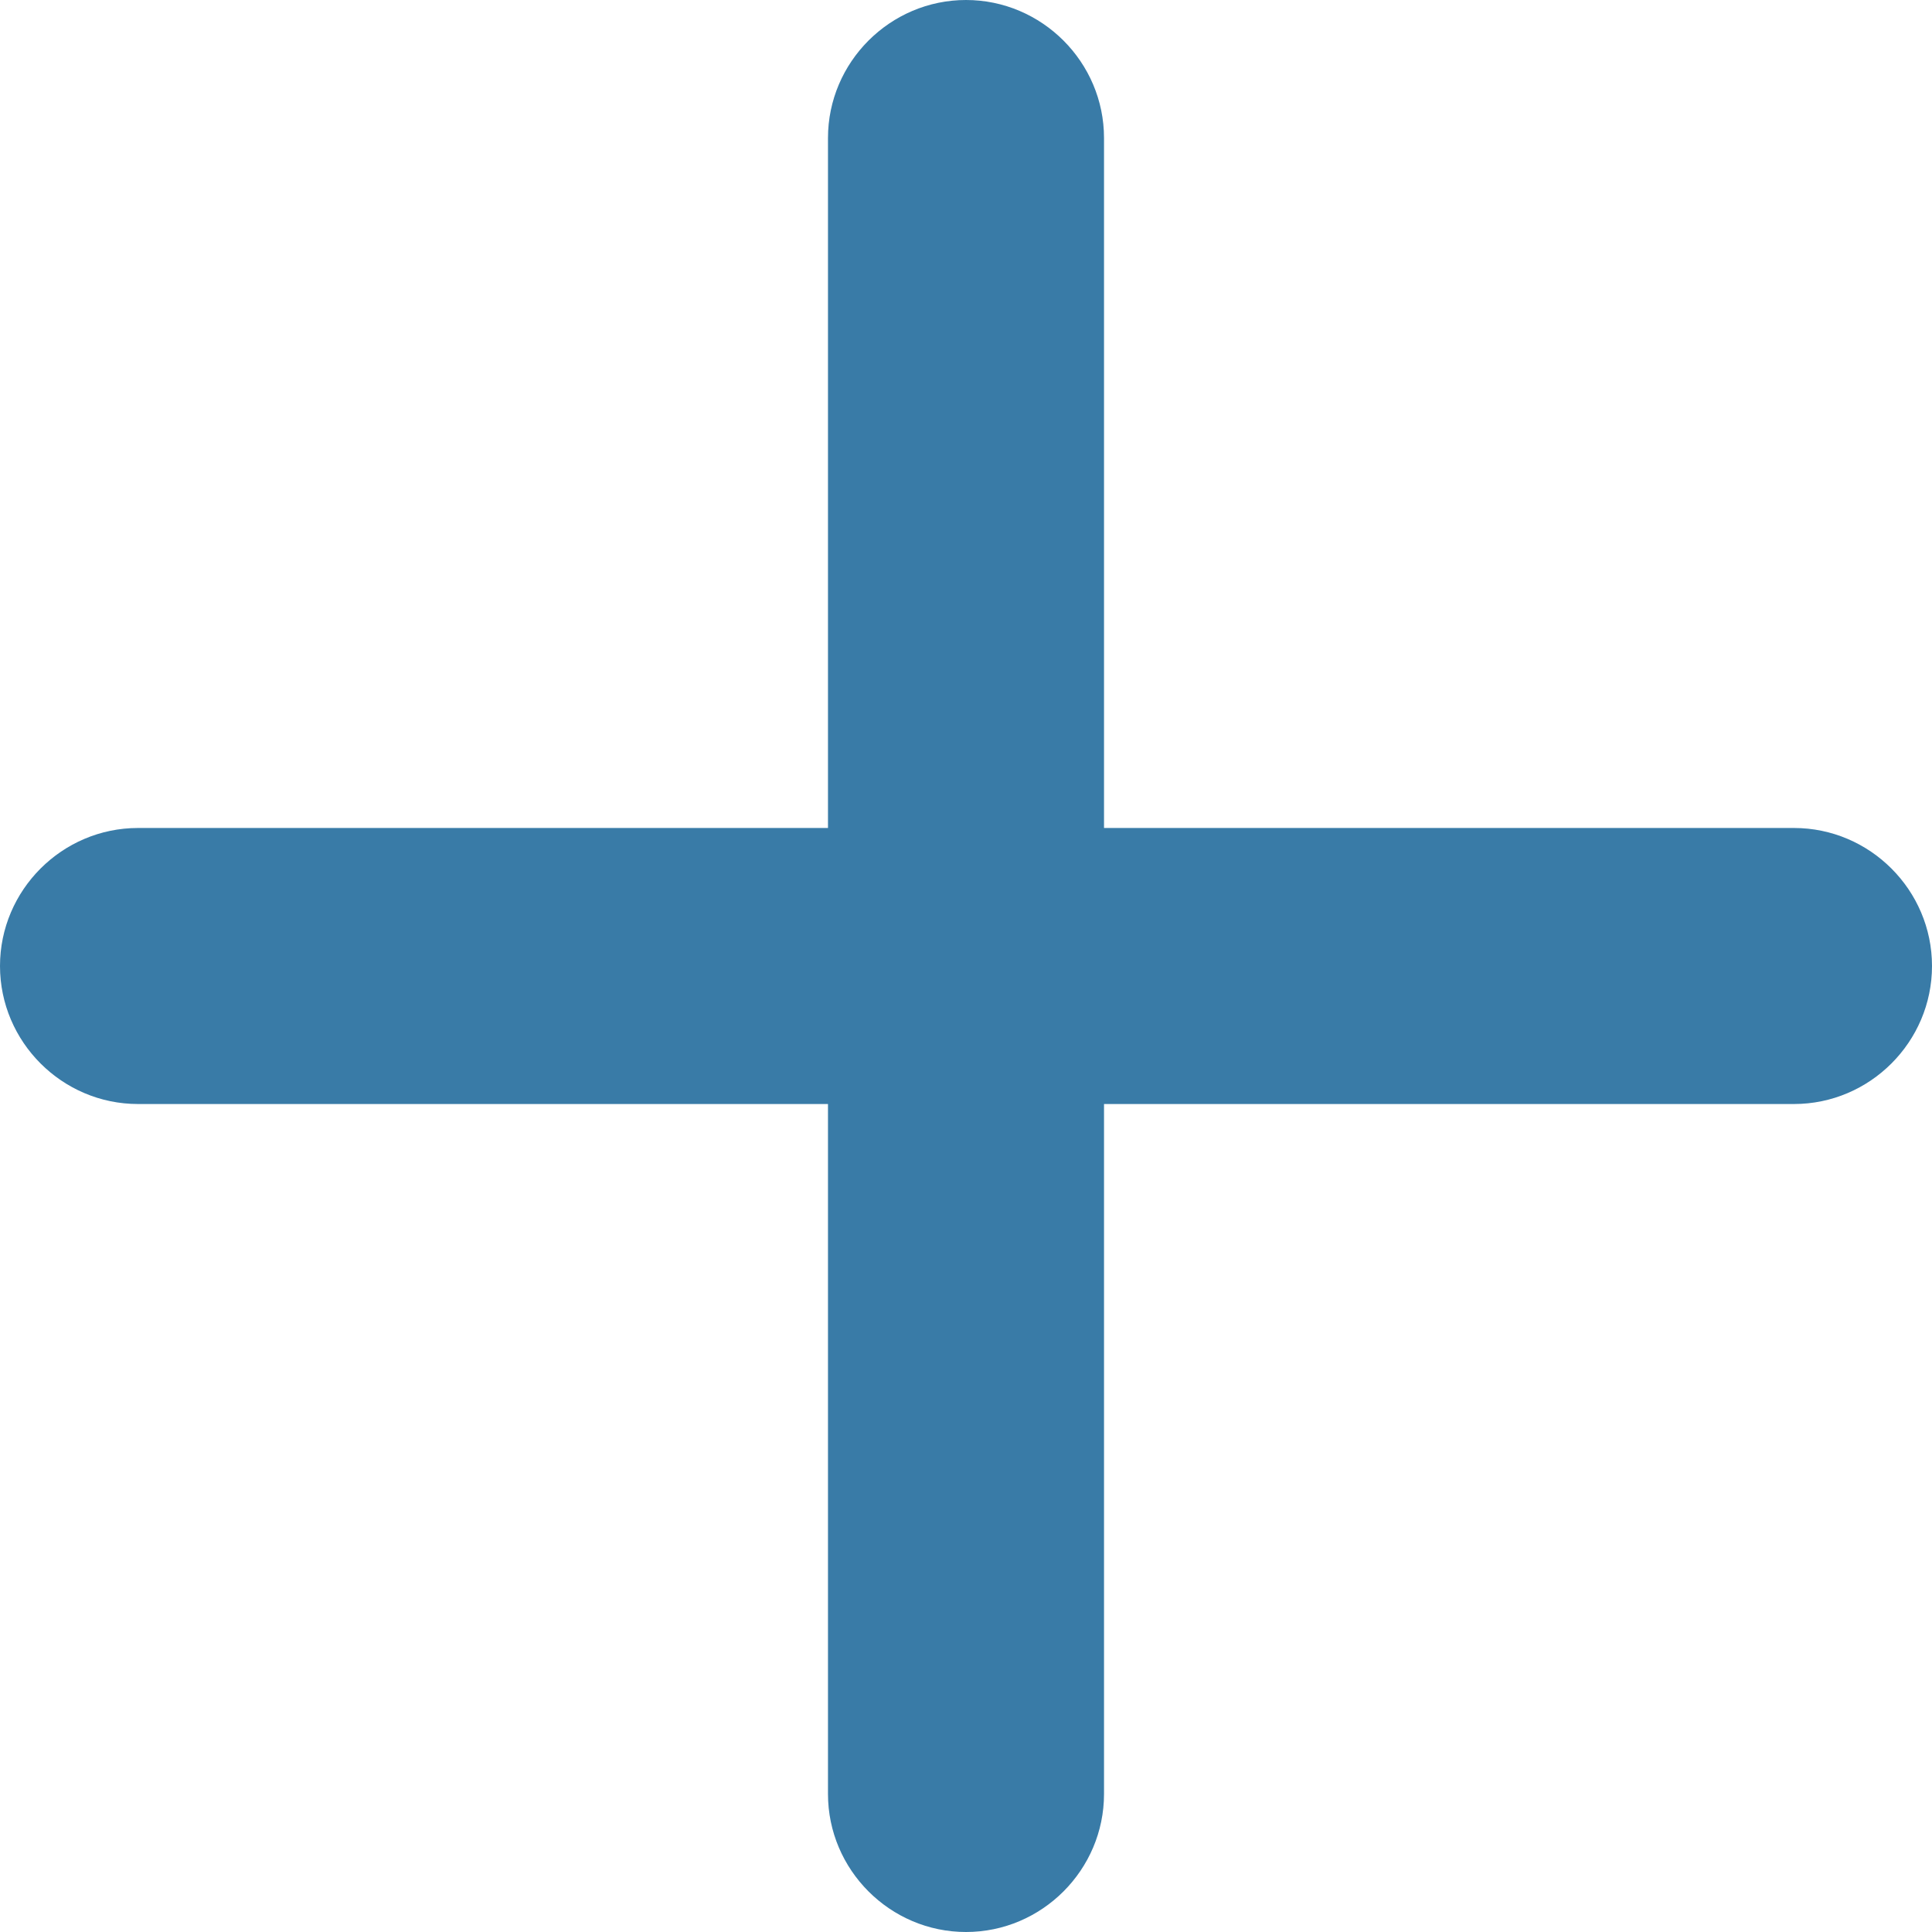
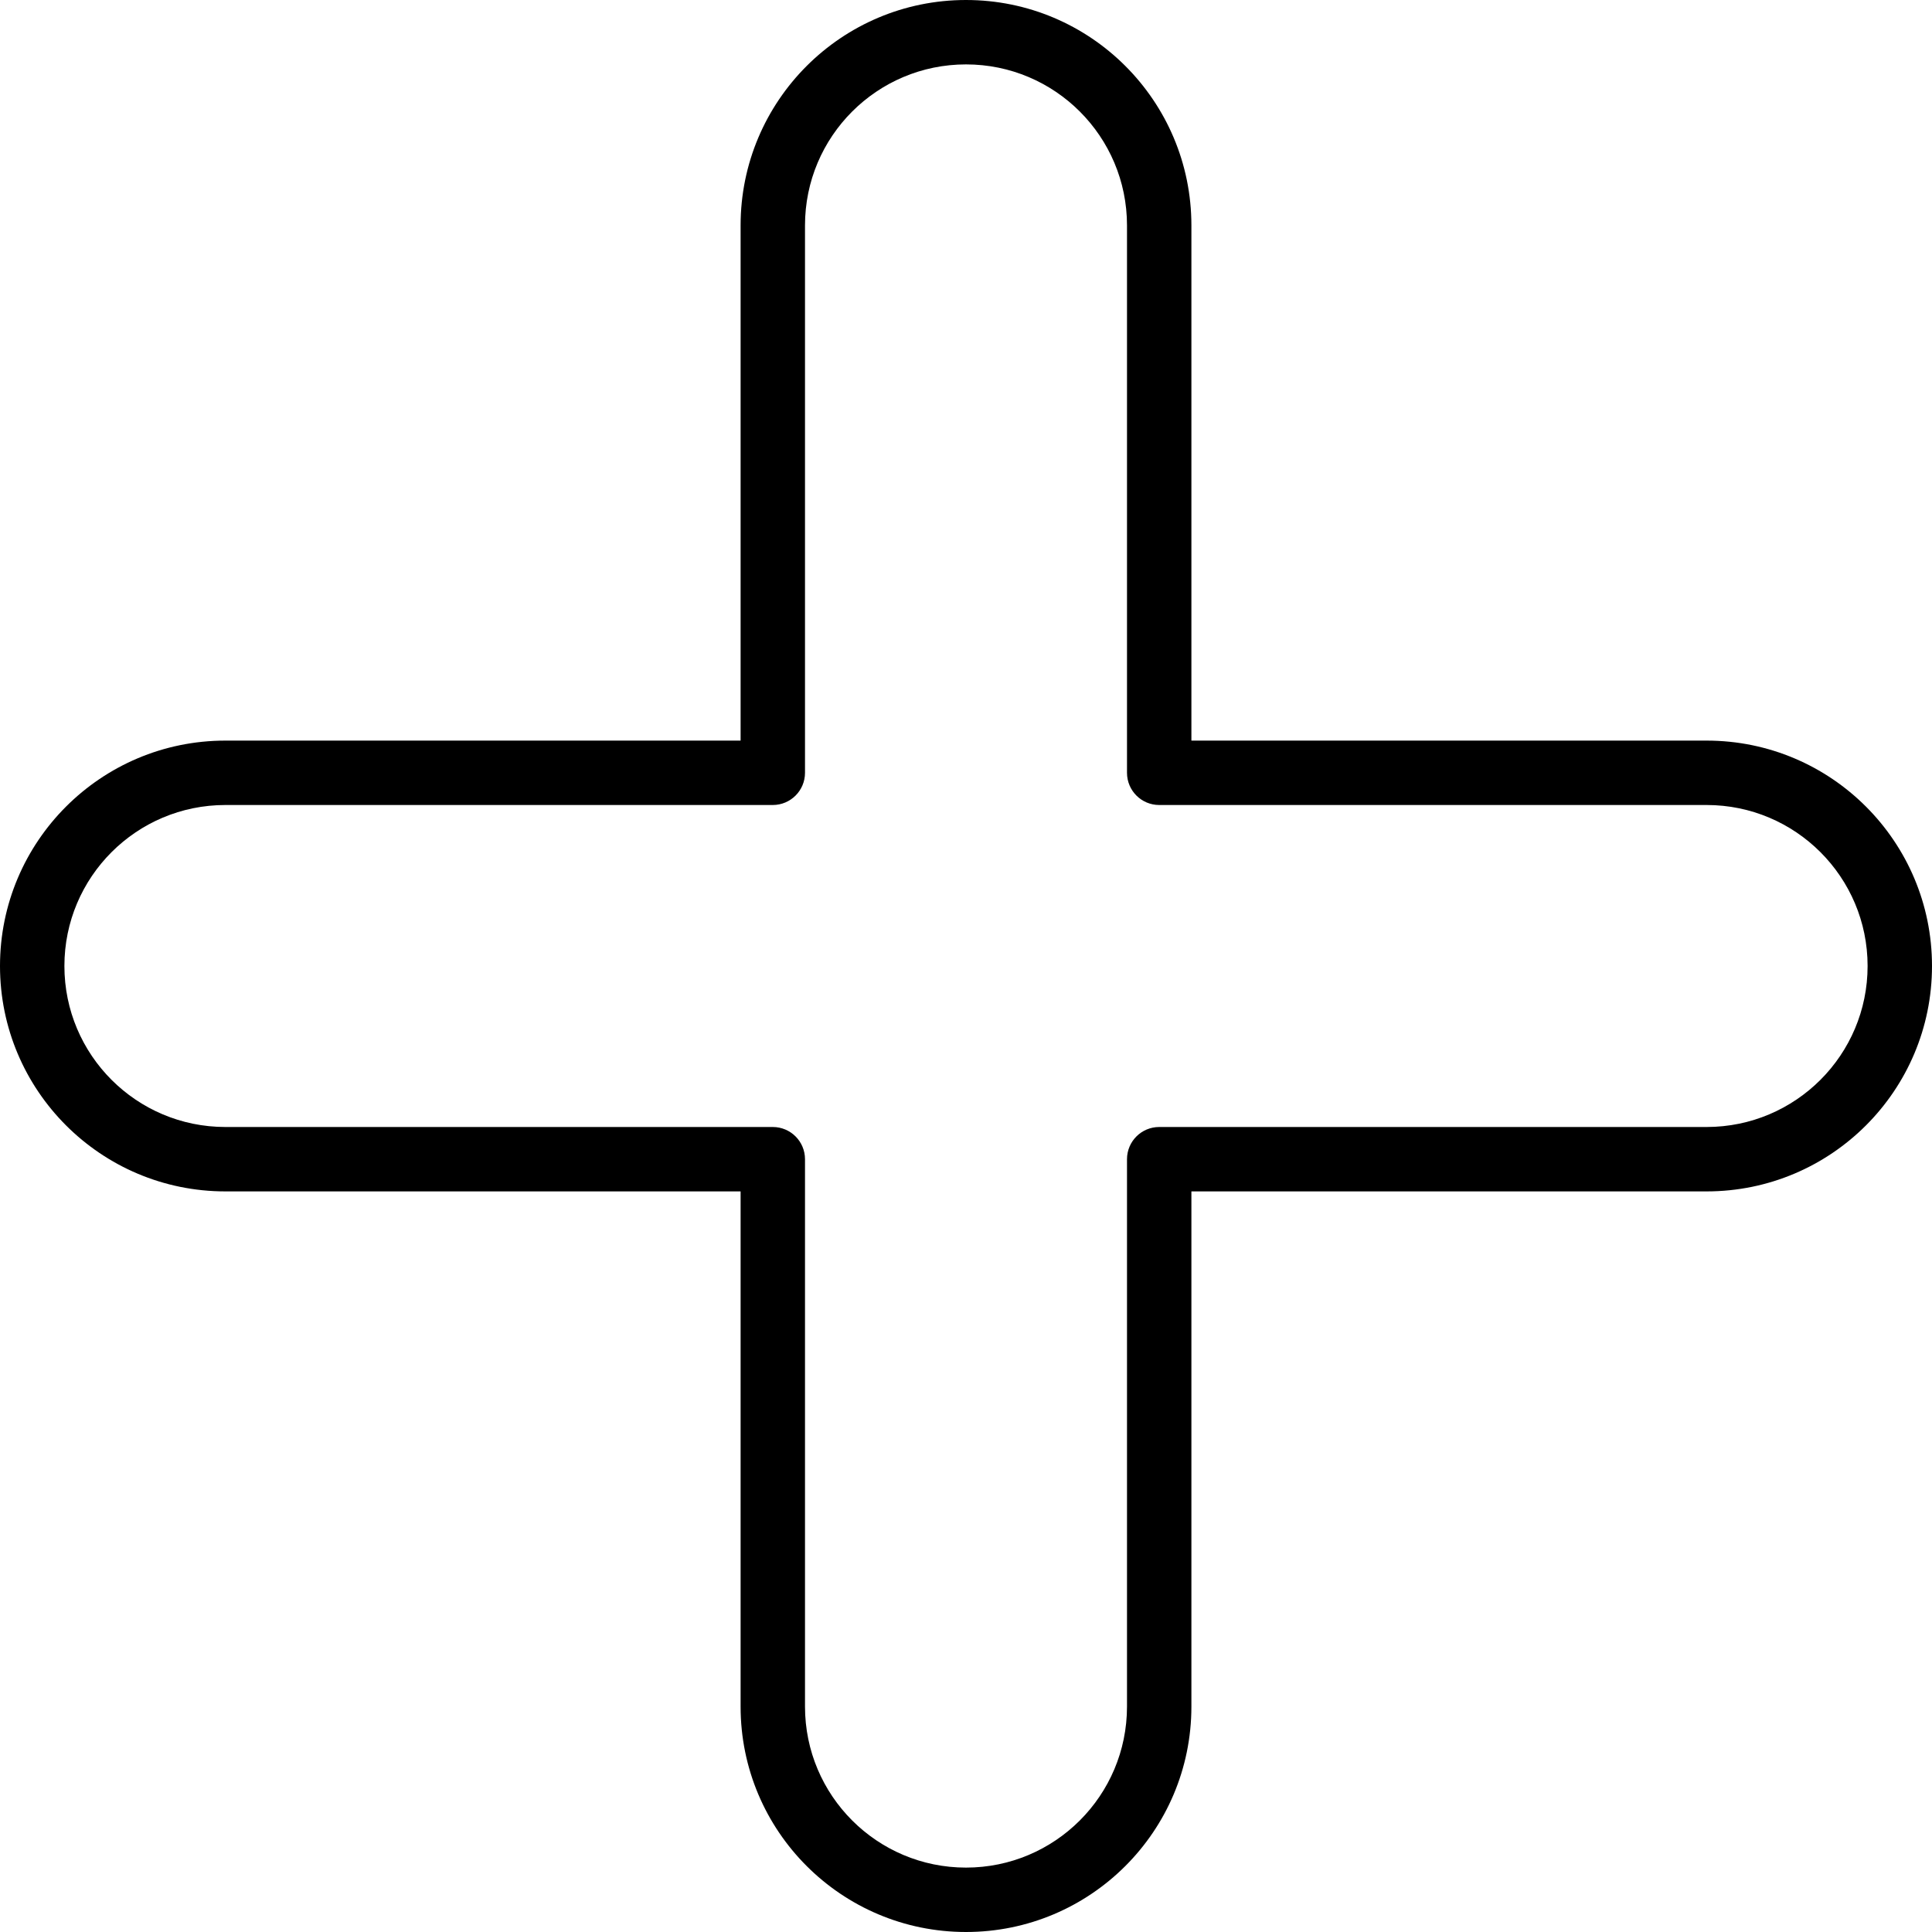
- <svg xmlns="http://www.w3.org/2000/svg" width="32" height="32" viewBox="0 0 32 32" fill="none">
-   <path d="M29.714 18.286H18.286V29.714C18.286 30.971 17.257 32 16 32C14.743 32 13.714 30.971 13.714 29.714V18.286H2.286C1.029 18.286 0 17.257 0 16C0 14.743 1.029 13.714 2.286 13.714H13.714V2.286C13.714 1.029 14.743 0 16 0C17.257 0 18.286 1.029 18.286 2.286V13.714H29.714C30.971 13.714 32 14.743 32 16C32 17.257 30.971 18.286 29.714 18.286Z" fill="#397BA7" />
+ <svg xmlns="http://www.w3.org/2000/svg" version="1.1" id="Capa_1" x="0px" y="0px" viewBox="0 0 480 480" style="enable-background:new 0 0 480 480;" xml:space="preserve">
+   <g>
+     <g>
+       <path d="M424,184H296V56c0-30.928-25.072-56-56-56c-30.928,0-56,25.072-56,56v128H56c-30.928,0-56,25.072-56,56    c0,30.928,25.072,56,56,56h128v128c0,30.928,25.072,56,56,56c30.928,0,56-25.072,56-56V296h128c30.928,0,56-25.072,56-56    C480,209.072,454.928,184,424,184z M424,280H288c-4.418,0-8,3.582-8,8v136c0,22.091-17.909,40-40,40c-22.091,0-40-17.909-40-40    V288c0-4.418-3.582-8-8-8H56c-22.091,0-40-17.909-40-40s17.909-40,40-40h136c4.418,0,8-3.582,8-8V56c0-22.091,17.909-40,40-40    c22.091,0,40,17.909,40,40v136c0,4.418,3.582,8,8,8h136c22.091,0,40,17.909,40,40S446.091,280,424,280z" />
+     </g>
+   </g>
+   <g>
+ </g>
+   <g>
+ </g>
+   <g>
+ </g>
+   <g>
+ </g>
+   <g>
+ </g>
+   <g>
+ </g>
+   <g>
+ </g>
+   <g>
+ </g>
+   <g>
+ </g>
+   <g>
+ </g>
+   <g>
+ </g>
+   <g>
+ </g>
+   <g>
+ </g>
+   <g>
+ </g>
+   <g>
+ </g>
</svg>
